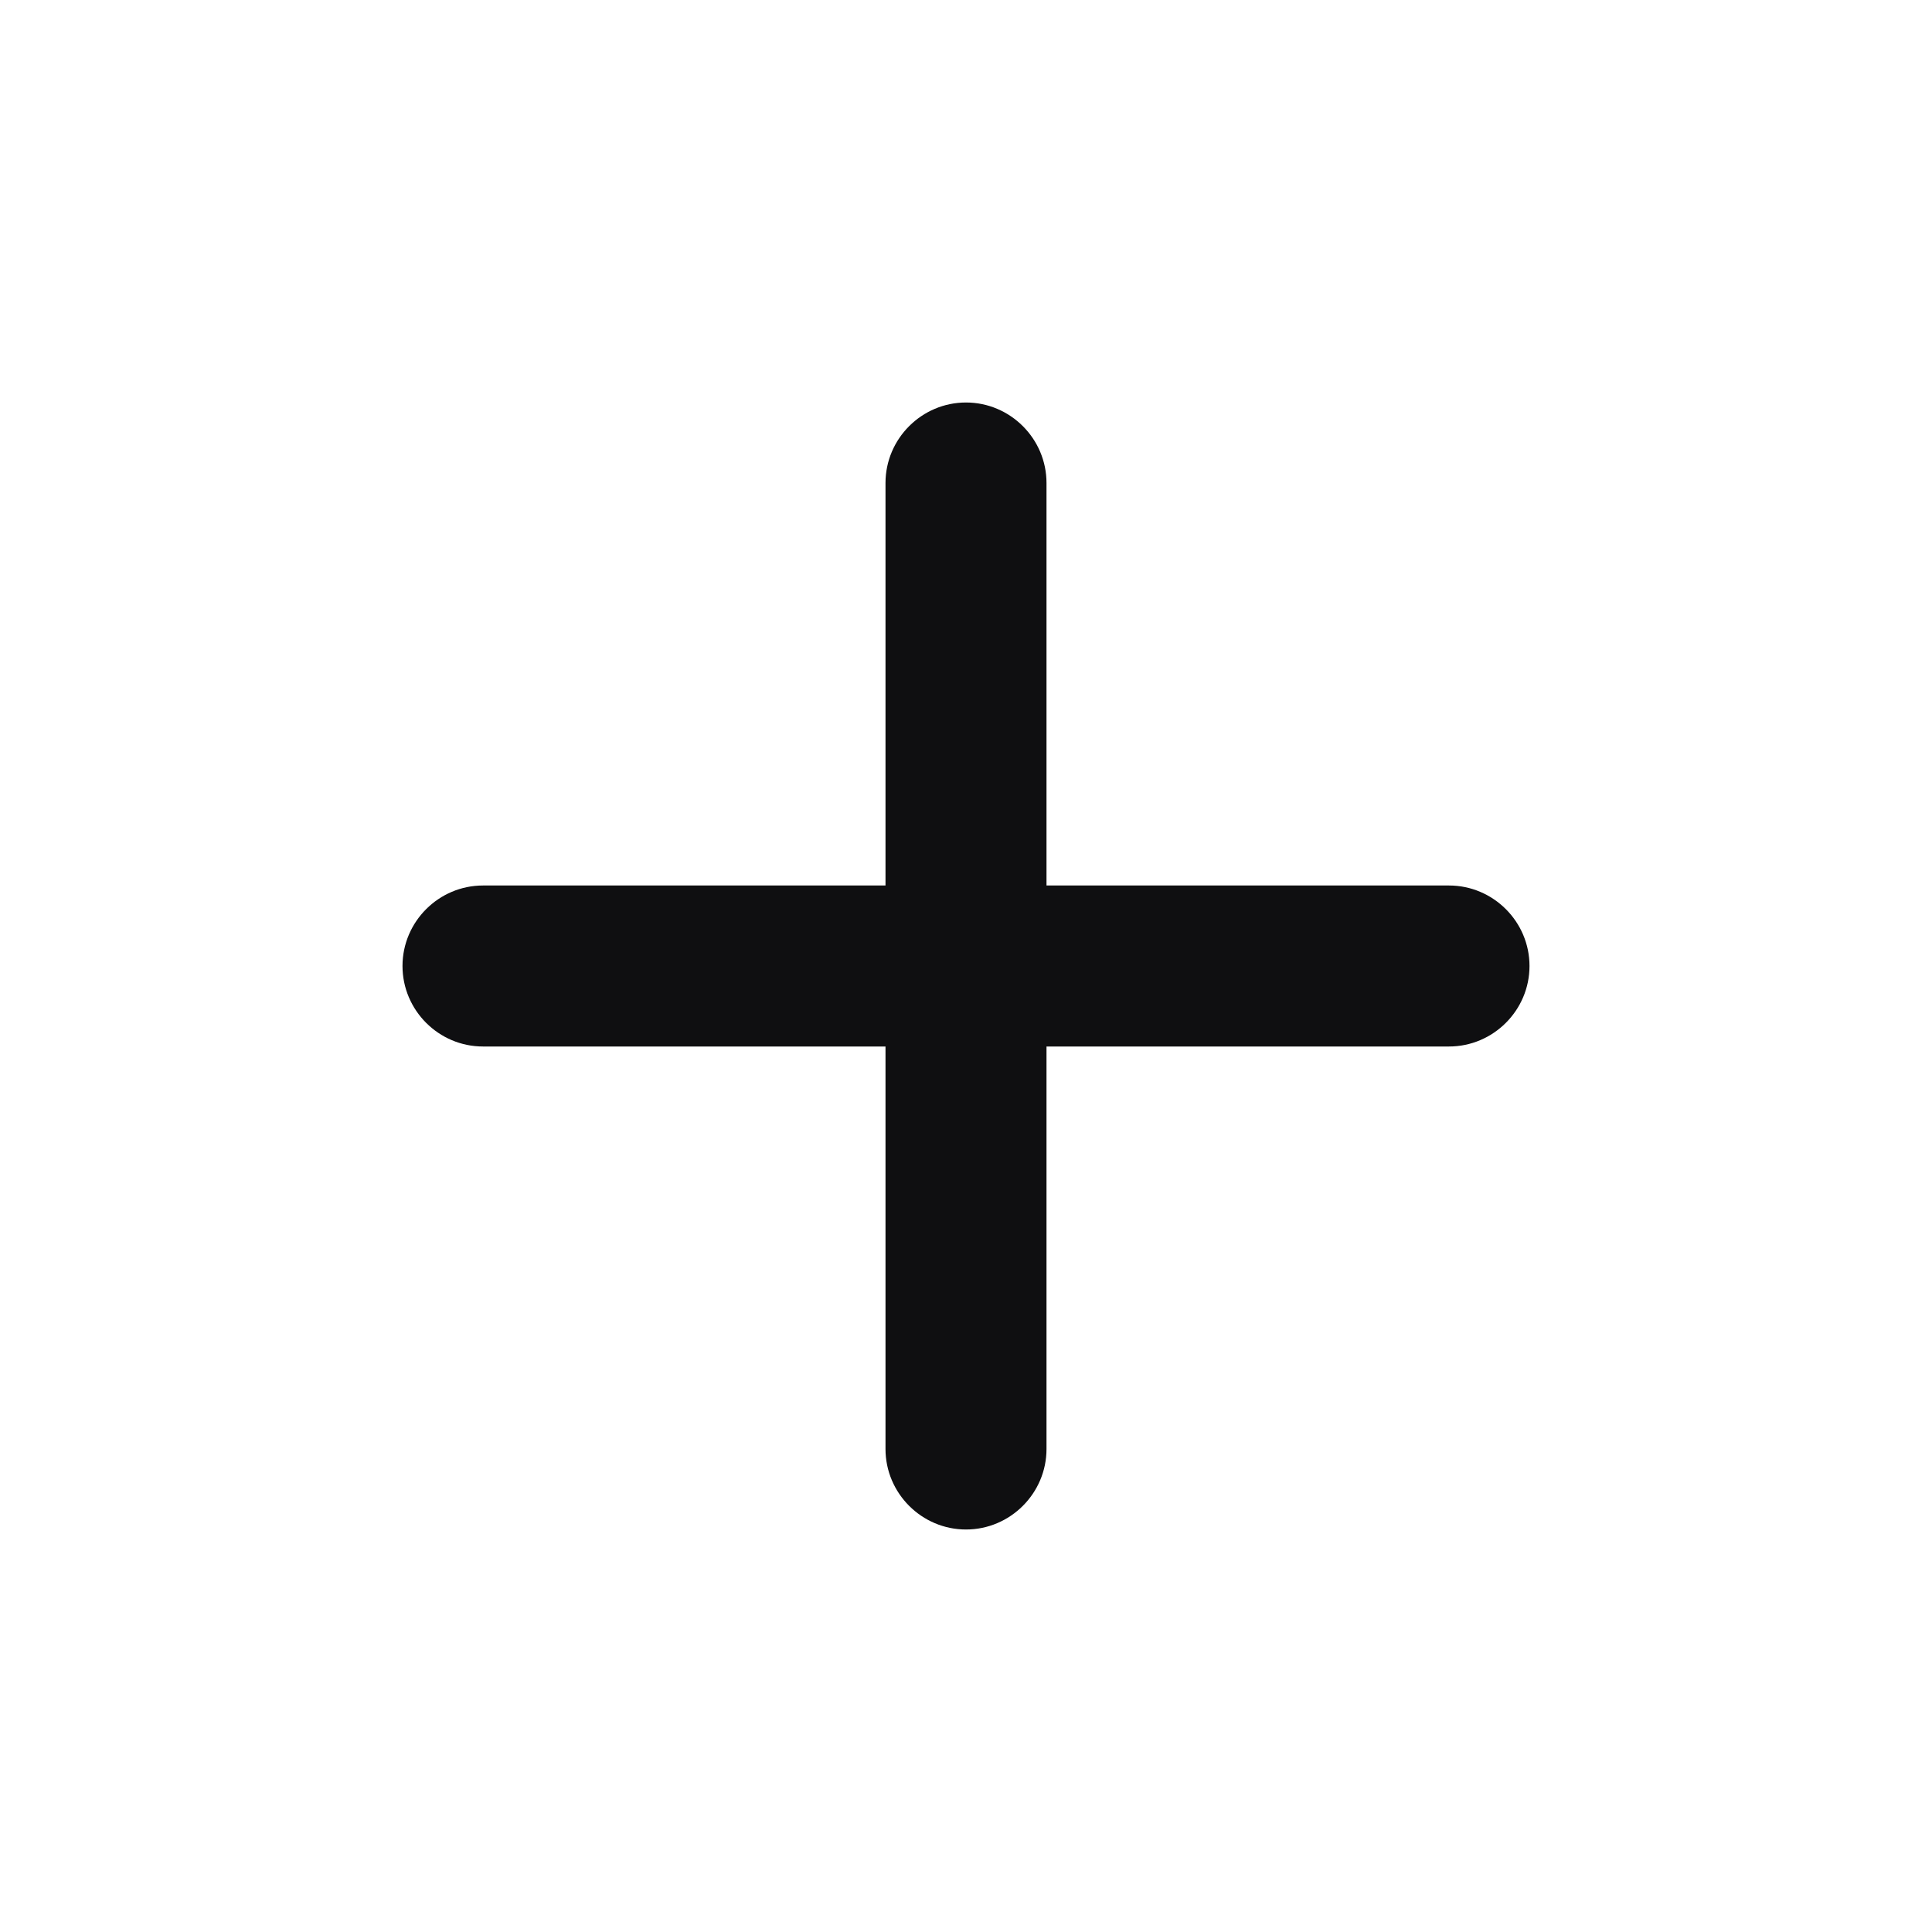
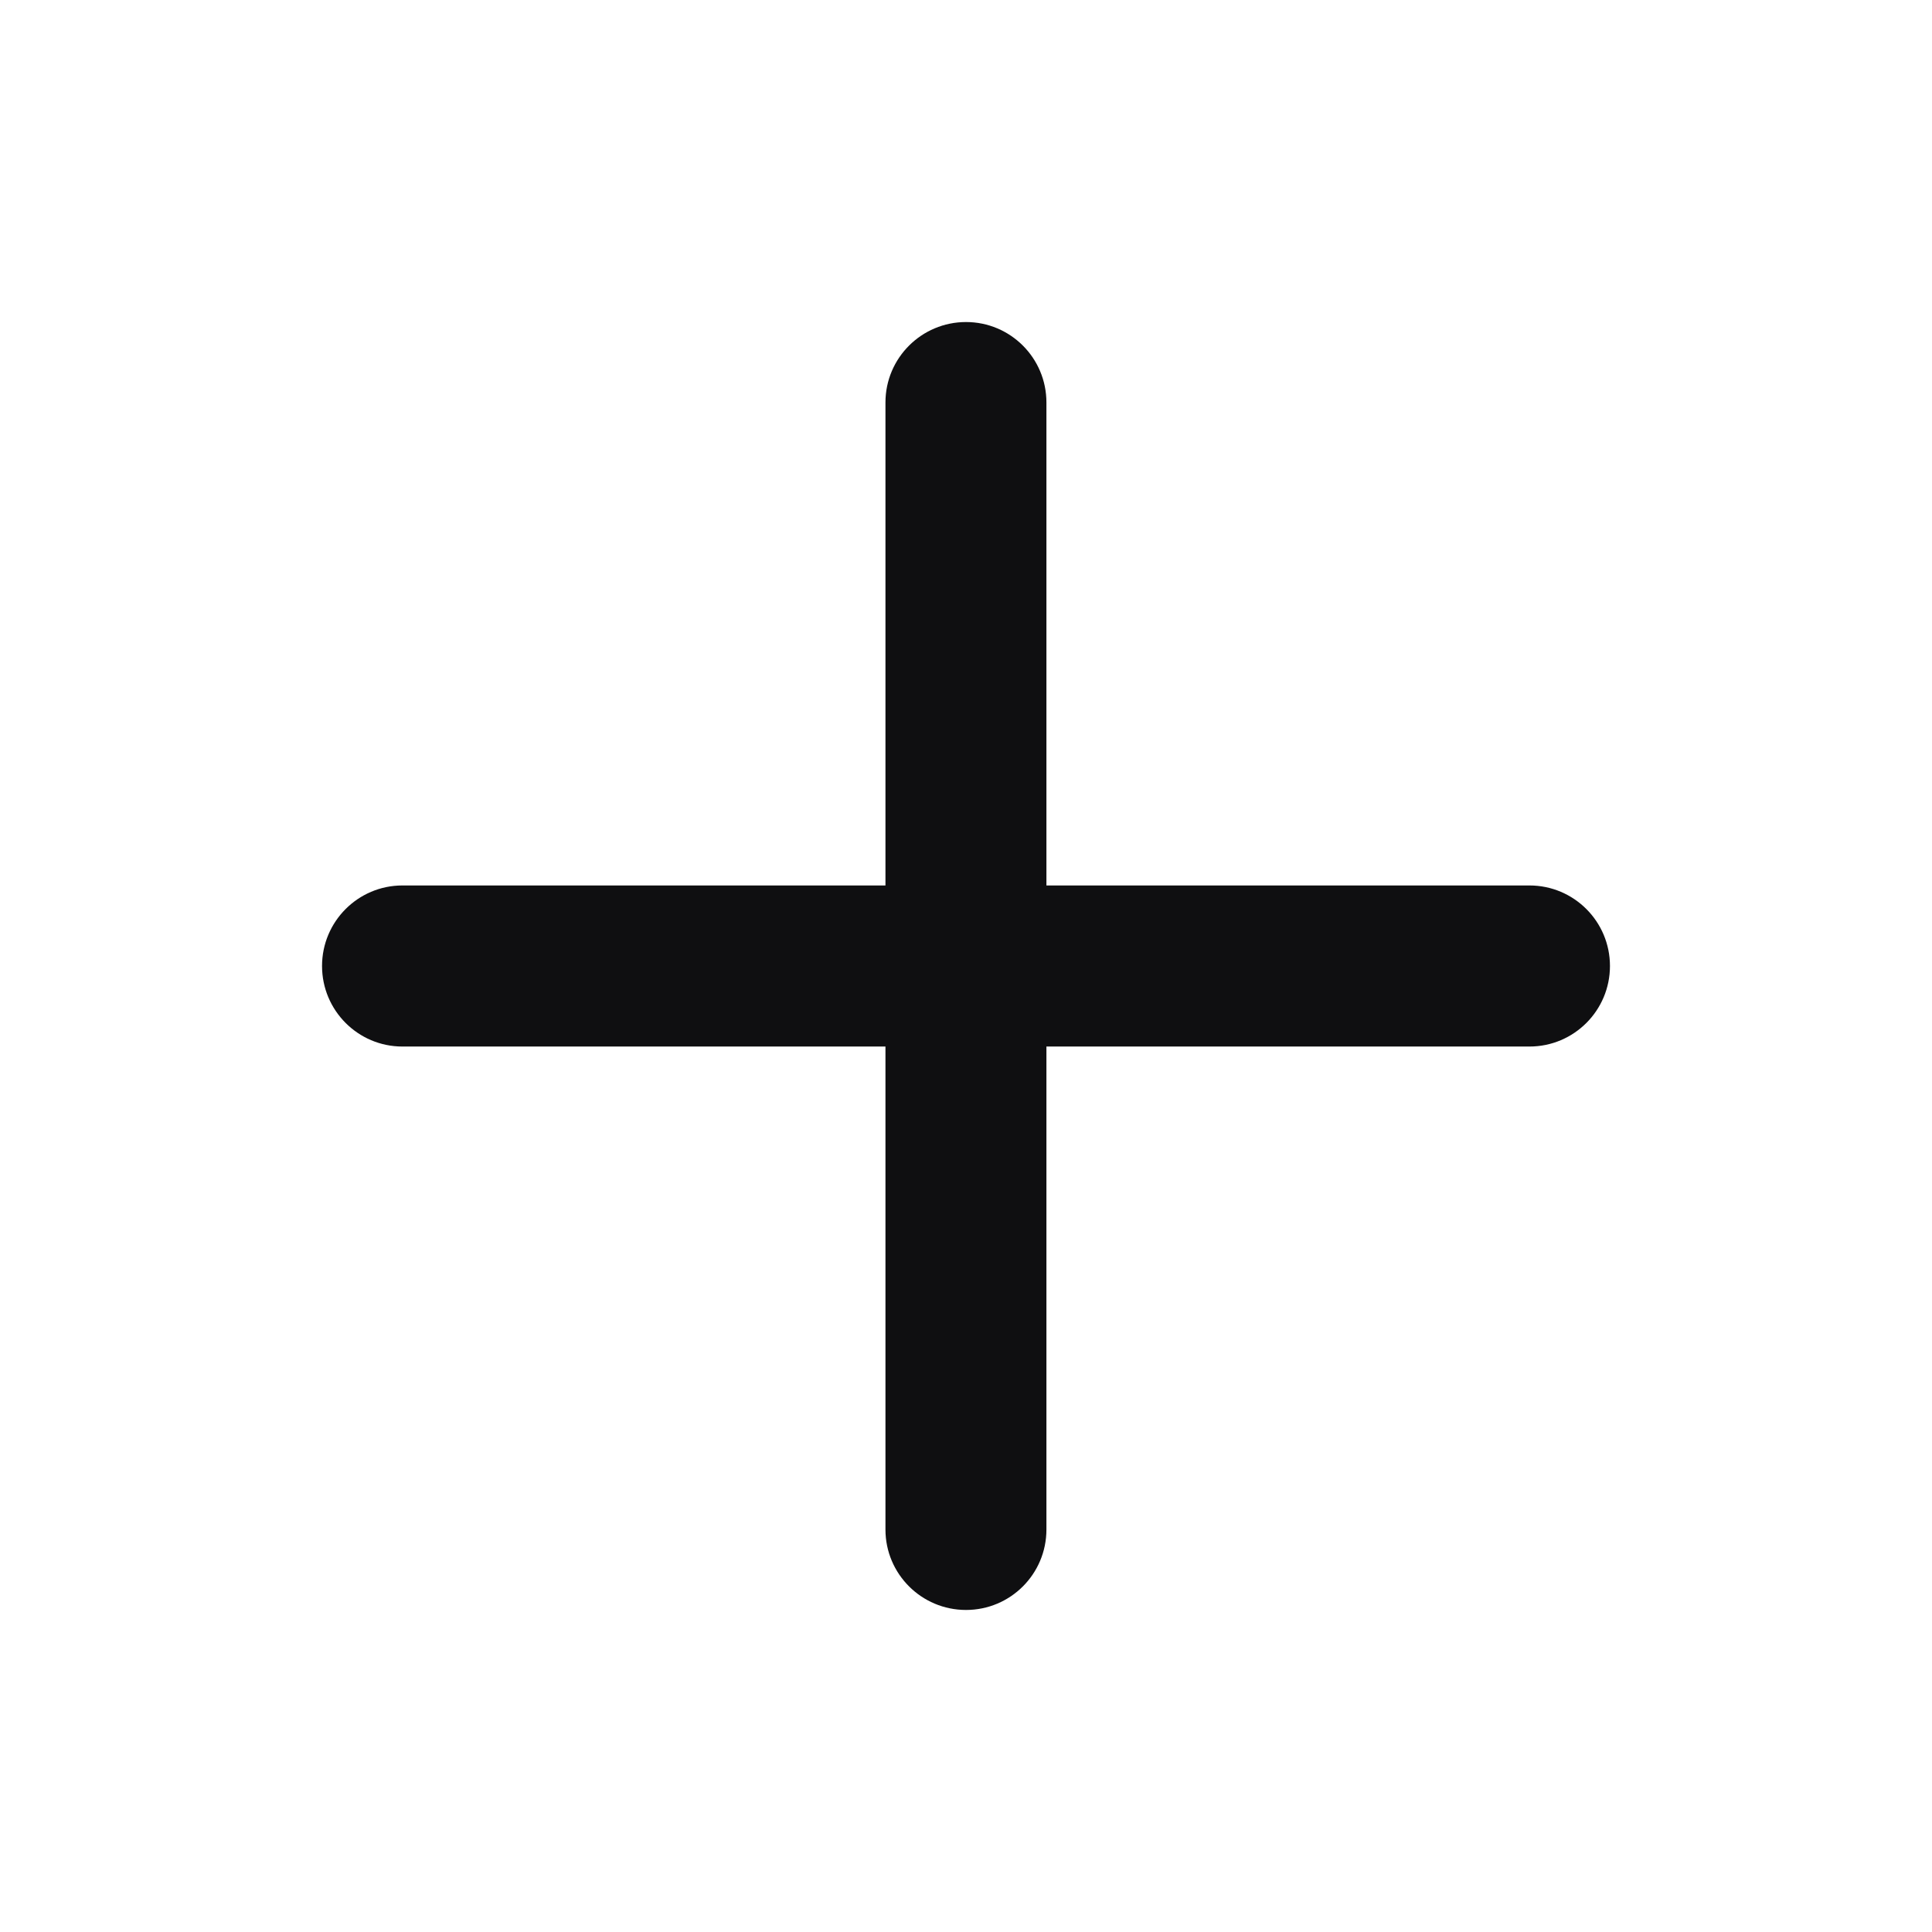
- <svg xmlns="http://www.w3.org/2000/svg" height="20px" viewBox="0 0 24 24" width="20px" fill="#0F0F11">
-   <path d="M0 0h24v24H0V0z" fill="none" />
-   <path d="M18 13h-5v5c0 .55-.45 1-1 1s-1-.45-1-1v-5H6c-.55 0-1-.45-1-1s.45-1 1-1h5V6c0-.55.45-1 1-1s1 .45 1 1v5h5c.55 0 1 .45 1 1s-.45 1-1 1z" />
+ <svg xmlns="http://www.w3.org/2000/svg" width="16" height="16" viewBox="0 0 16 16" fill="none">
+   <path fill-rule="evenodd" clip-rule="evenodd" d="M8.666 3.333C8.666 2.965 8.368 2.667 8 2.667C7.632 2.667 7.333 2.965 7.333 3.333V7.333H3.333C2.965 7.333 2.667 7.632 2.667 8C2.667 8.368 2.965 8.667 3.333 8.667H7.333V12.667C7.333 13.035 7.632 13.333 8 13.333C8.368 13.333 8.666 13.035 8.666 12.667V8.667H12.666C13.035 8.667 13.333 8.368 13.333 8C13.333 7.632 13.035 7.333 12.666 7.333H8.666V3.333Z" fill="#0F0F11" />
</svg>
